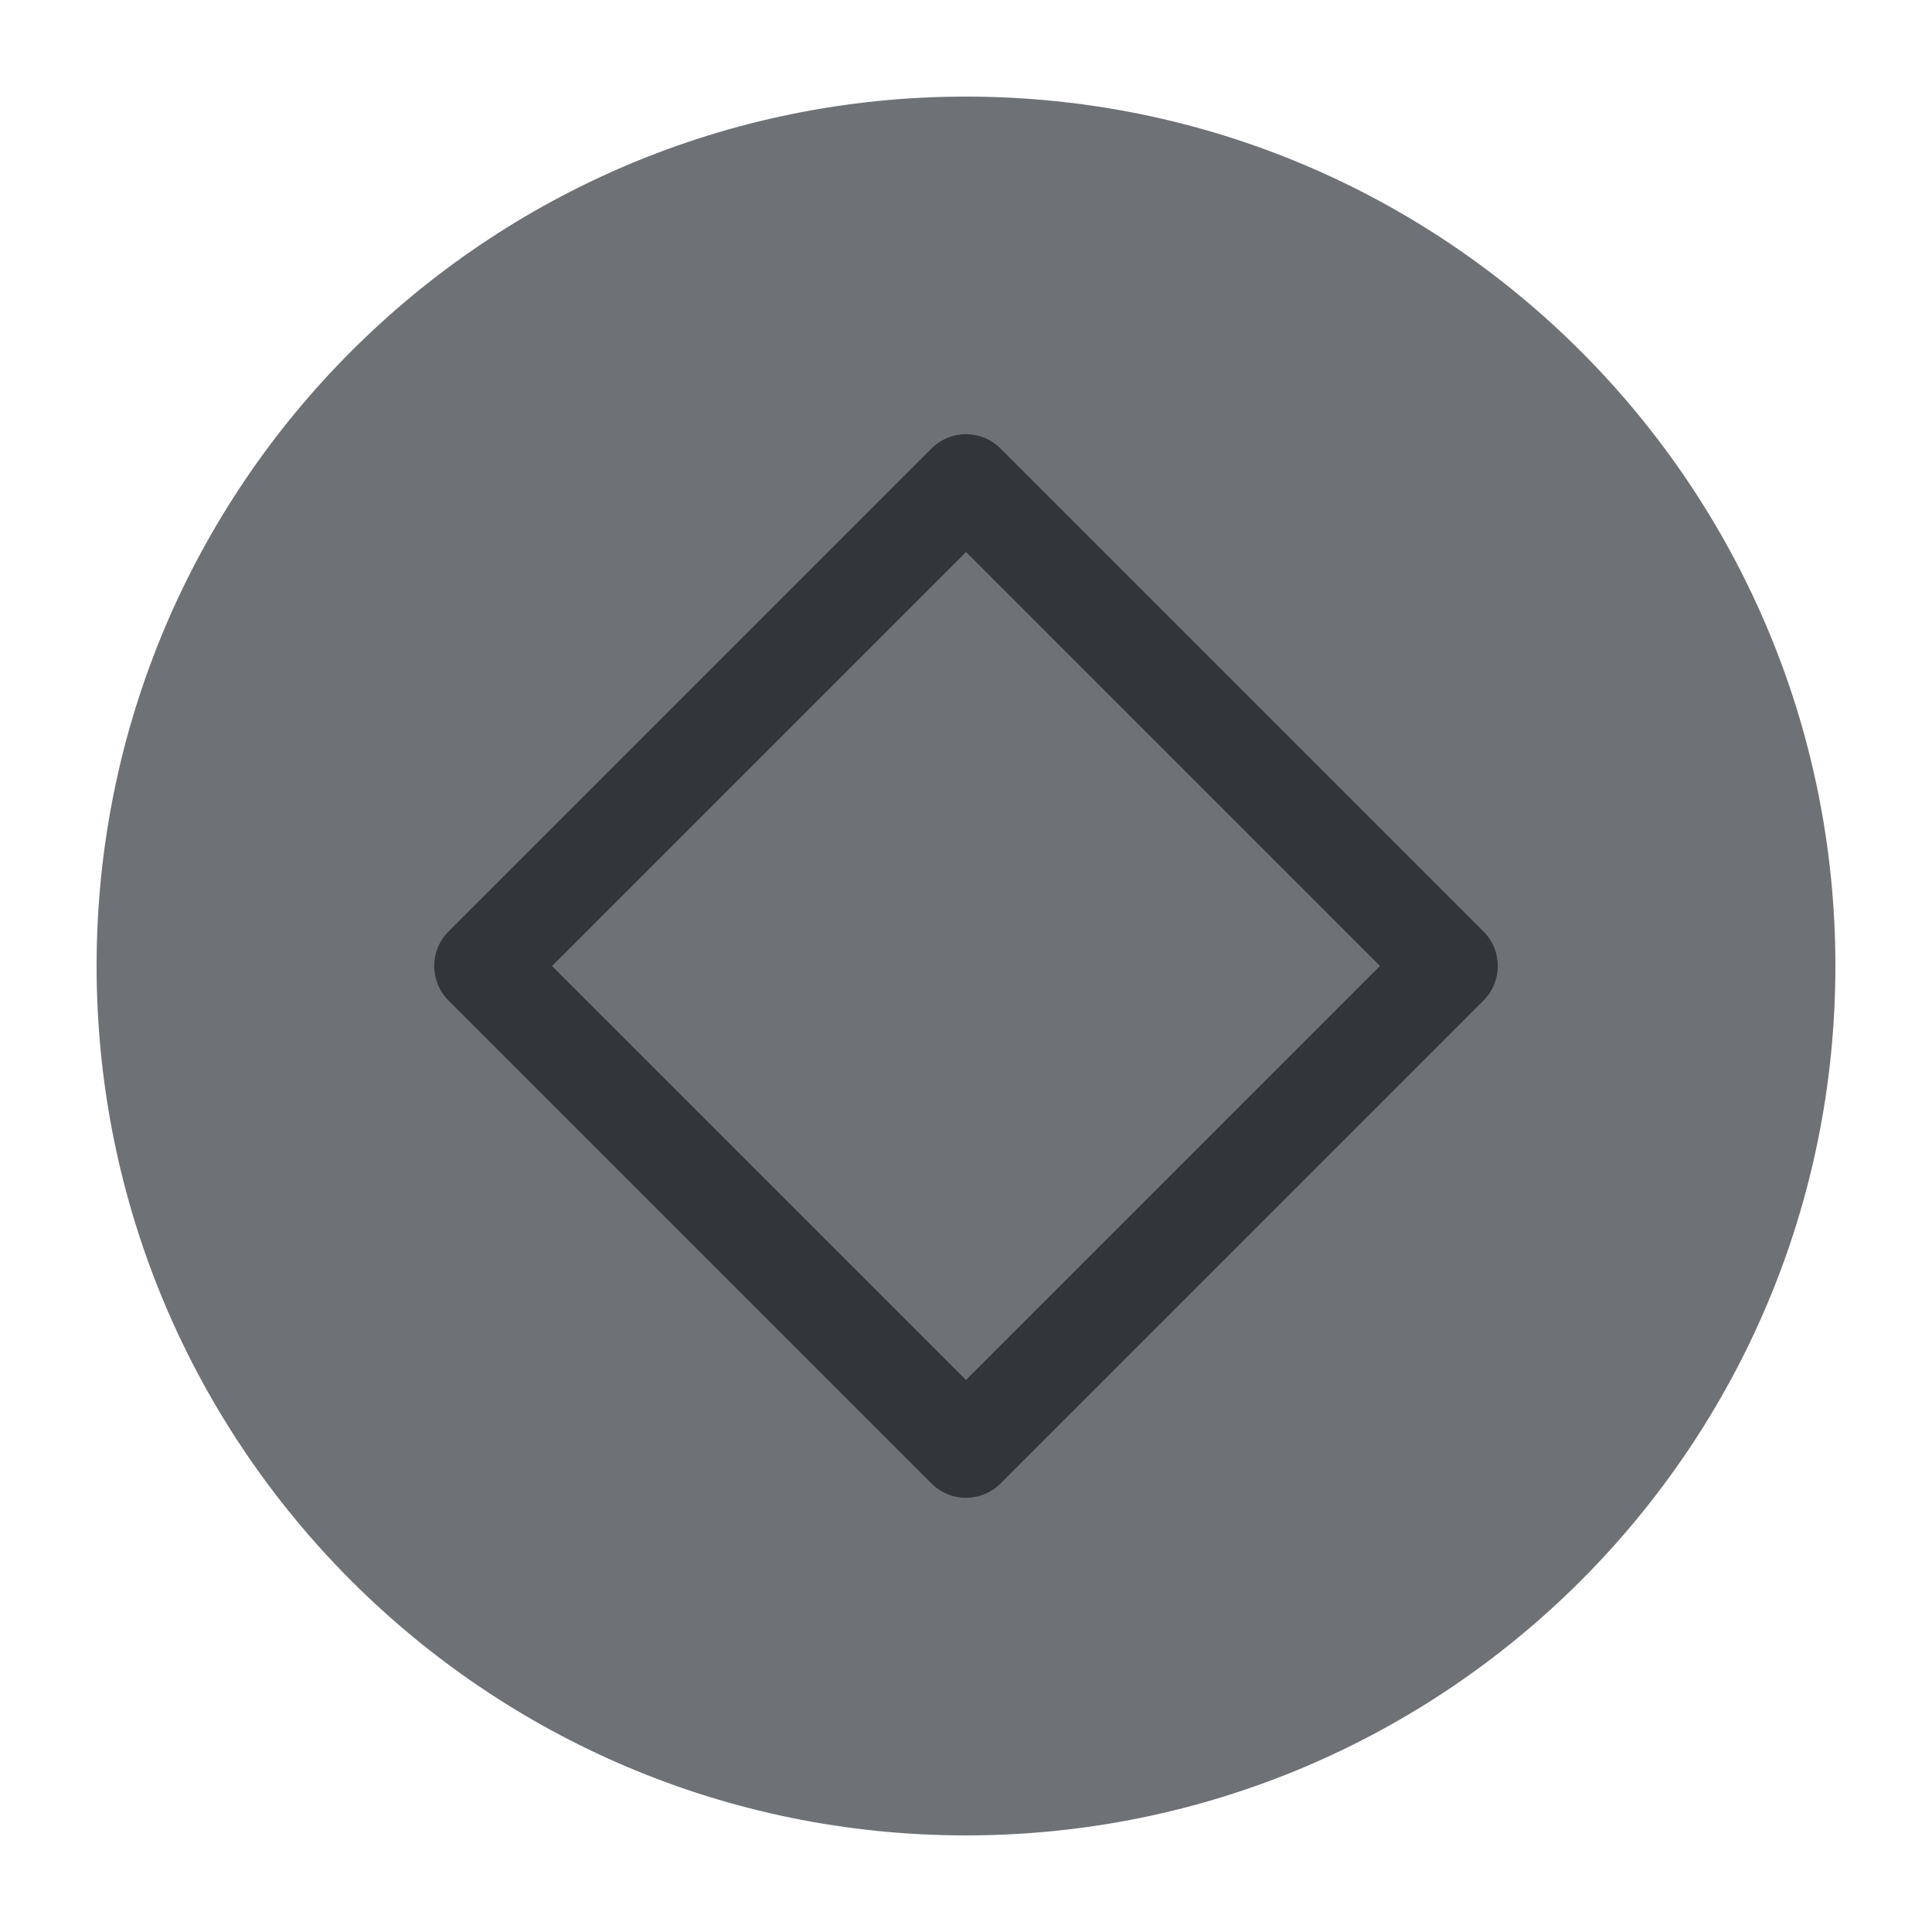
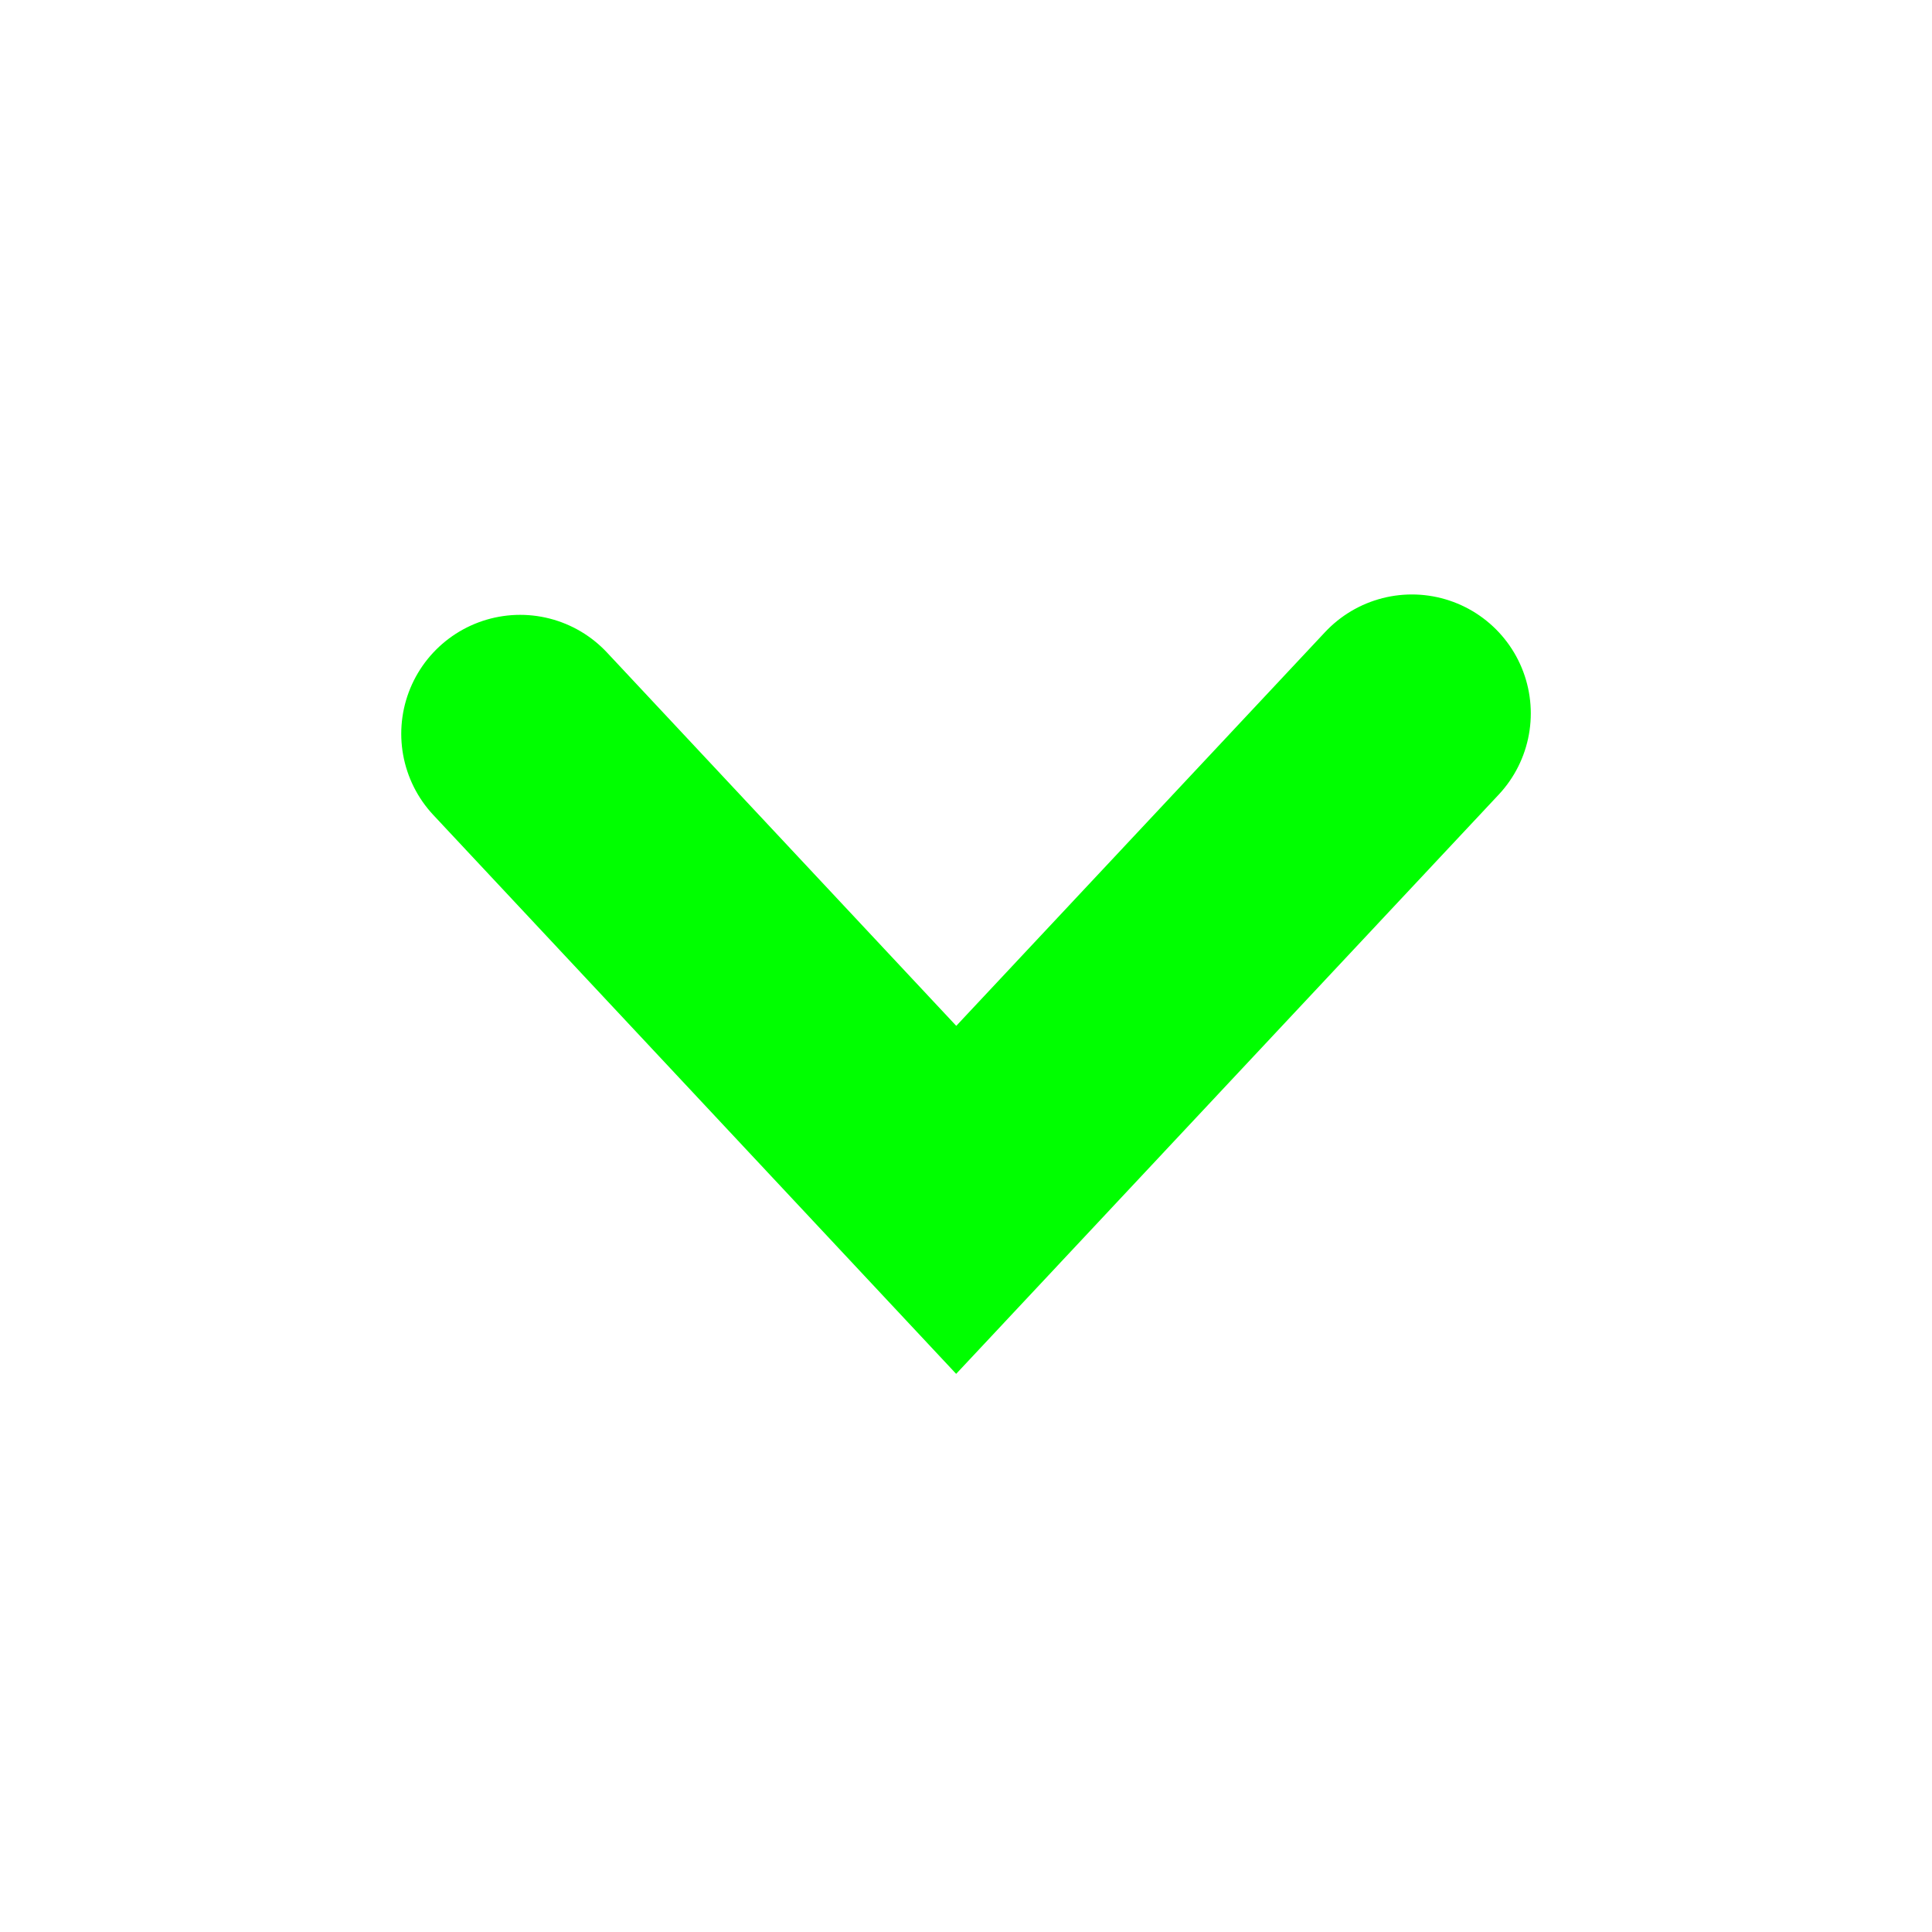
<svg xmlns="http://www.w3.org/2000/svg" viewBox="0 0 50 50" version="1.2" baseProfile="tiny">
  <defs>
</defs>
  <g fill="none" stroke="black" stroke-width="1" fill-rule="evenodd" stroke-linecap="square" stroke-linejoin="bevel">
-     <g fill="#6e7175" fill-opacity="1" stroke="none" transform="matrix(2.5,0,0,2.5,2.5,2.5)" font-family="Noto Sans" font-size="10" font-weight="400" font-style="normal">
-       <circle cx="9" cy="9" r="9" />
+     <g fill="#000000" fill-opacity="1" stroke="none" transform="matrix(2.5,0,0,2.5,37.9492,45.4947)" font-family="Noto Sans" font-size="10" font-weight="400" font-style="normal" opacity="0">
+       <rect x="-15.18" y="-18.198" width="20" height="20" />
    </g>
-     <g fill="none" stroke="#31363b" stroke-opacity="1" stroke-width="1.01" stroke-linecap="round" stroke-linejoin="round" transform="matrix(2.5,0,0,2.5,2.5,2.5)" font-family="Noto Sans" font-size="10" font-weight="400" font-style="normal">
-       <path vector-effect="none" fill-rule="evenodd" d="M4,9 L9,4 L14,9 L9,14 L4,9" />
+     <g fill="none" stroke="none" transform="matrix(2.5,0,0,2.5,37.9492,45.4947)" font-family="Noto Sans" font-size="10" font-weight="400" font-style="normal">
+       <path vector-effect="none" fill-rule="nonzero" d="M-0.564,-10.813 L-5.281,-5.777 L-9.795,-10.602" />
+     </g>
+     <g fill="none" stroke="#00ff00" stroke-opacity="1" stroke-width="2.462" stroke-linecap="round" stroke-linejoin="miter" stroke-miterlimit="4" transform="matrix(2.5,0,0,2.5,37.9492,45.4947)" font-family="Noto Sans" font-size="10" font-weight="400" font-style="normal">
+       <path vector-effect="none" fill-rule="nonzero" d="M-0.564,-10.813 L-5.281,-5.777 L-9.795,-10.602" />
    </g>
    <g fill="none" stroke="#000000" stroke-opacity="1" stroke-width="1" stroke-linecap="square" stroke-linejoin="bevel" transform="matrix(1,0,0,1,0,0)" font-family="Noto Sans" font-size="10" font-weight="400" font-style="normal">
</g>
  </g>
</svg>
